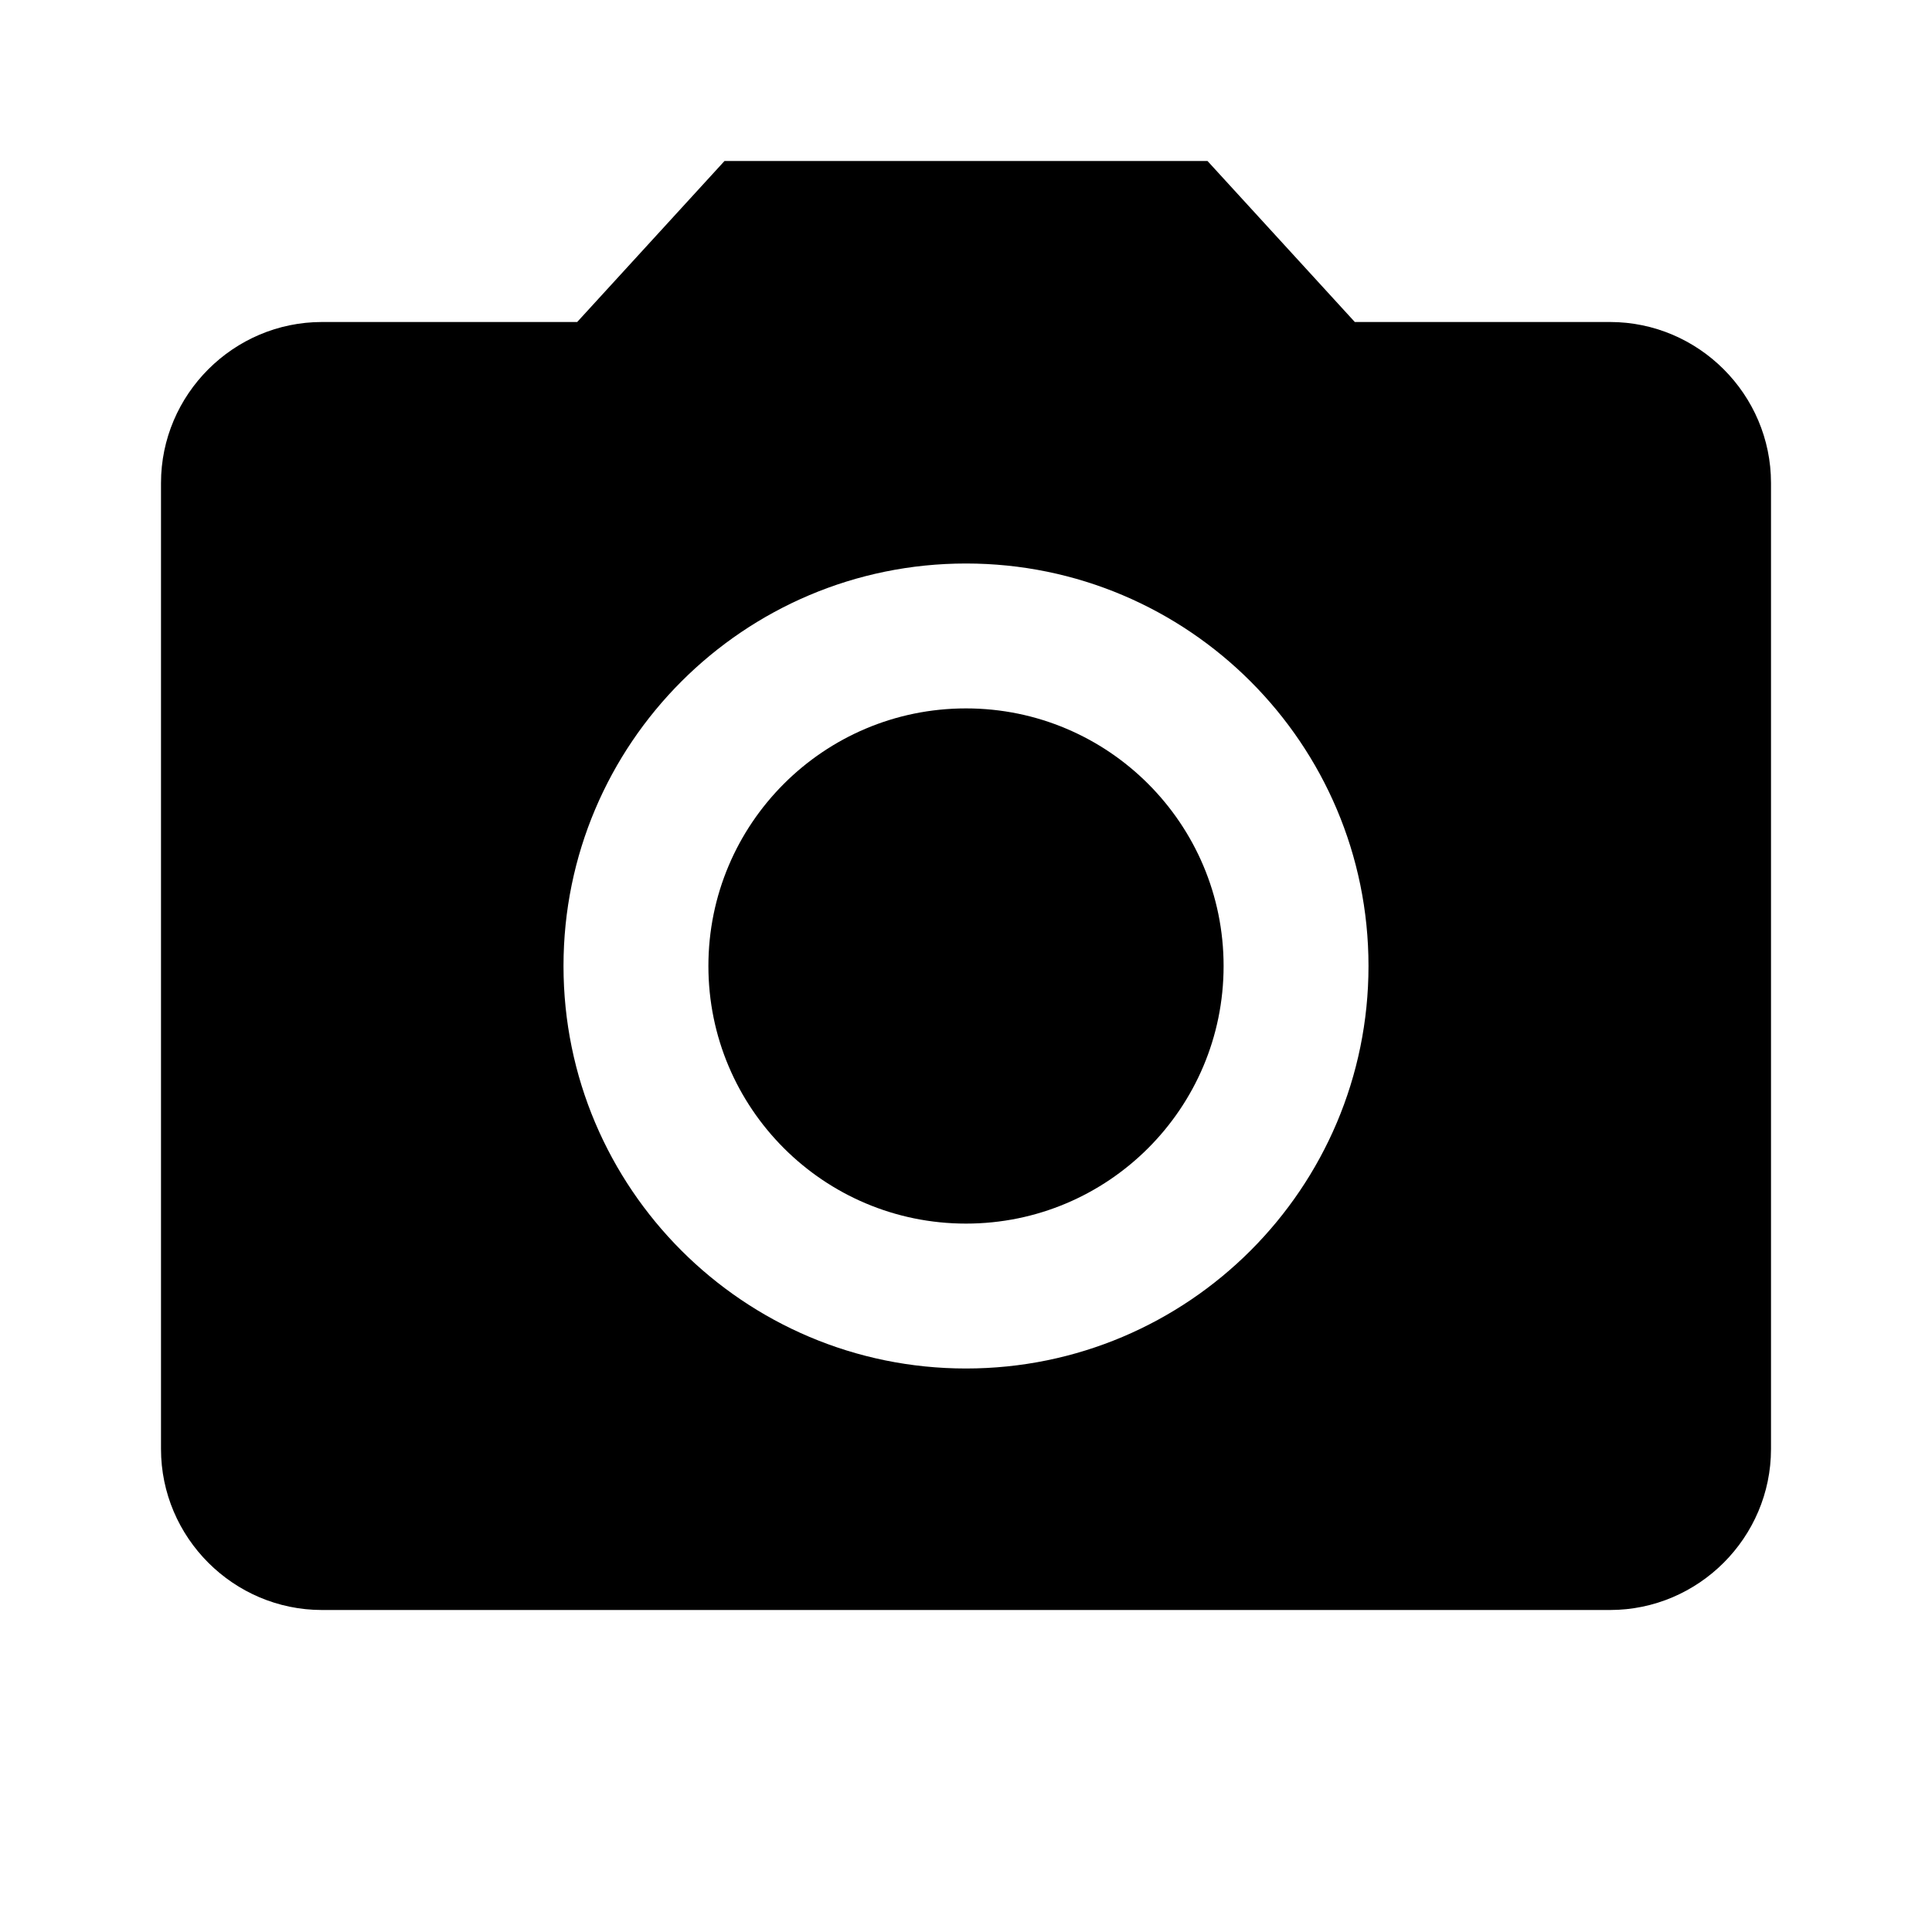
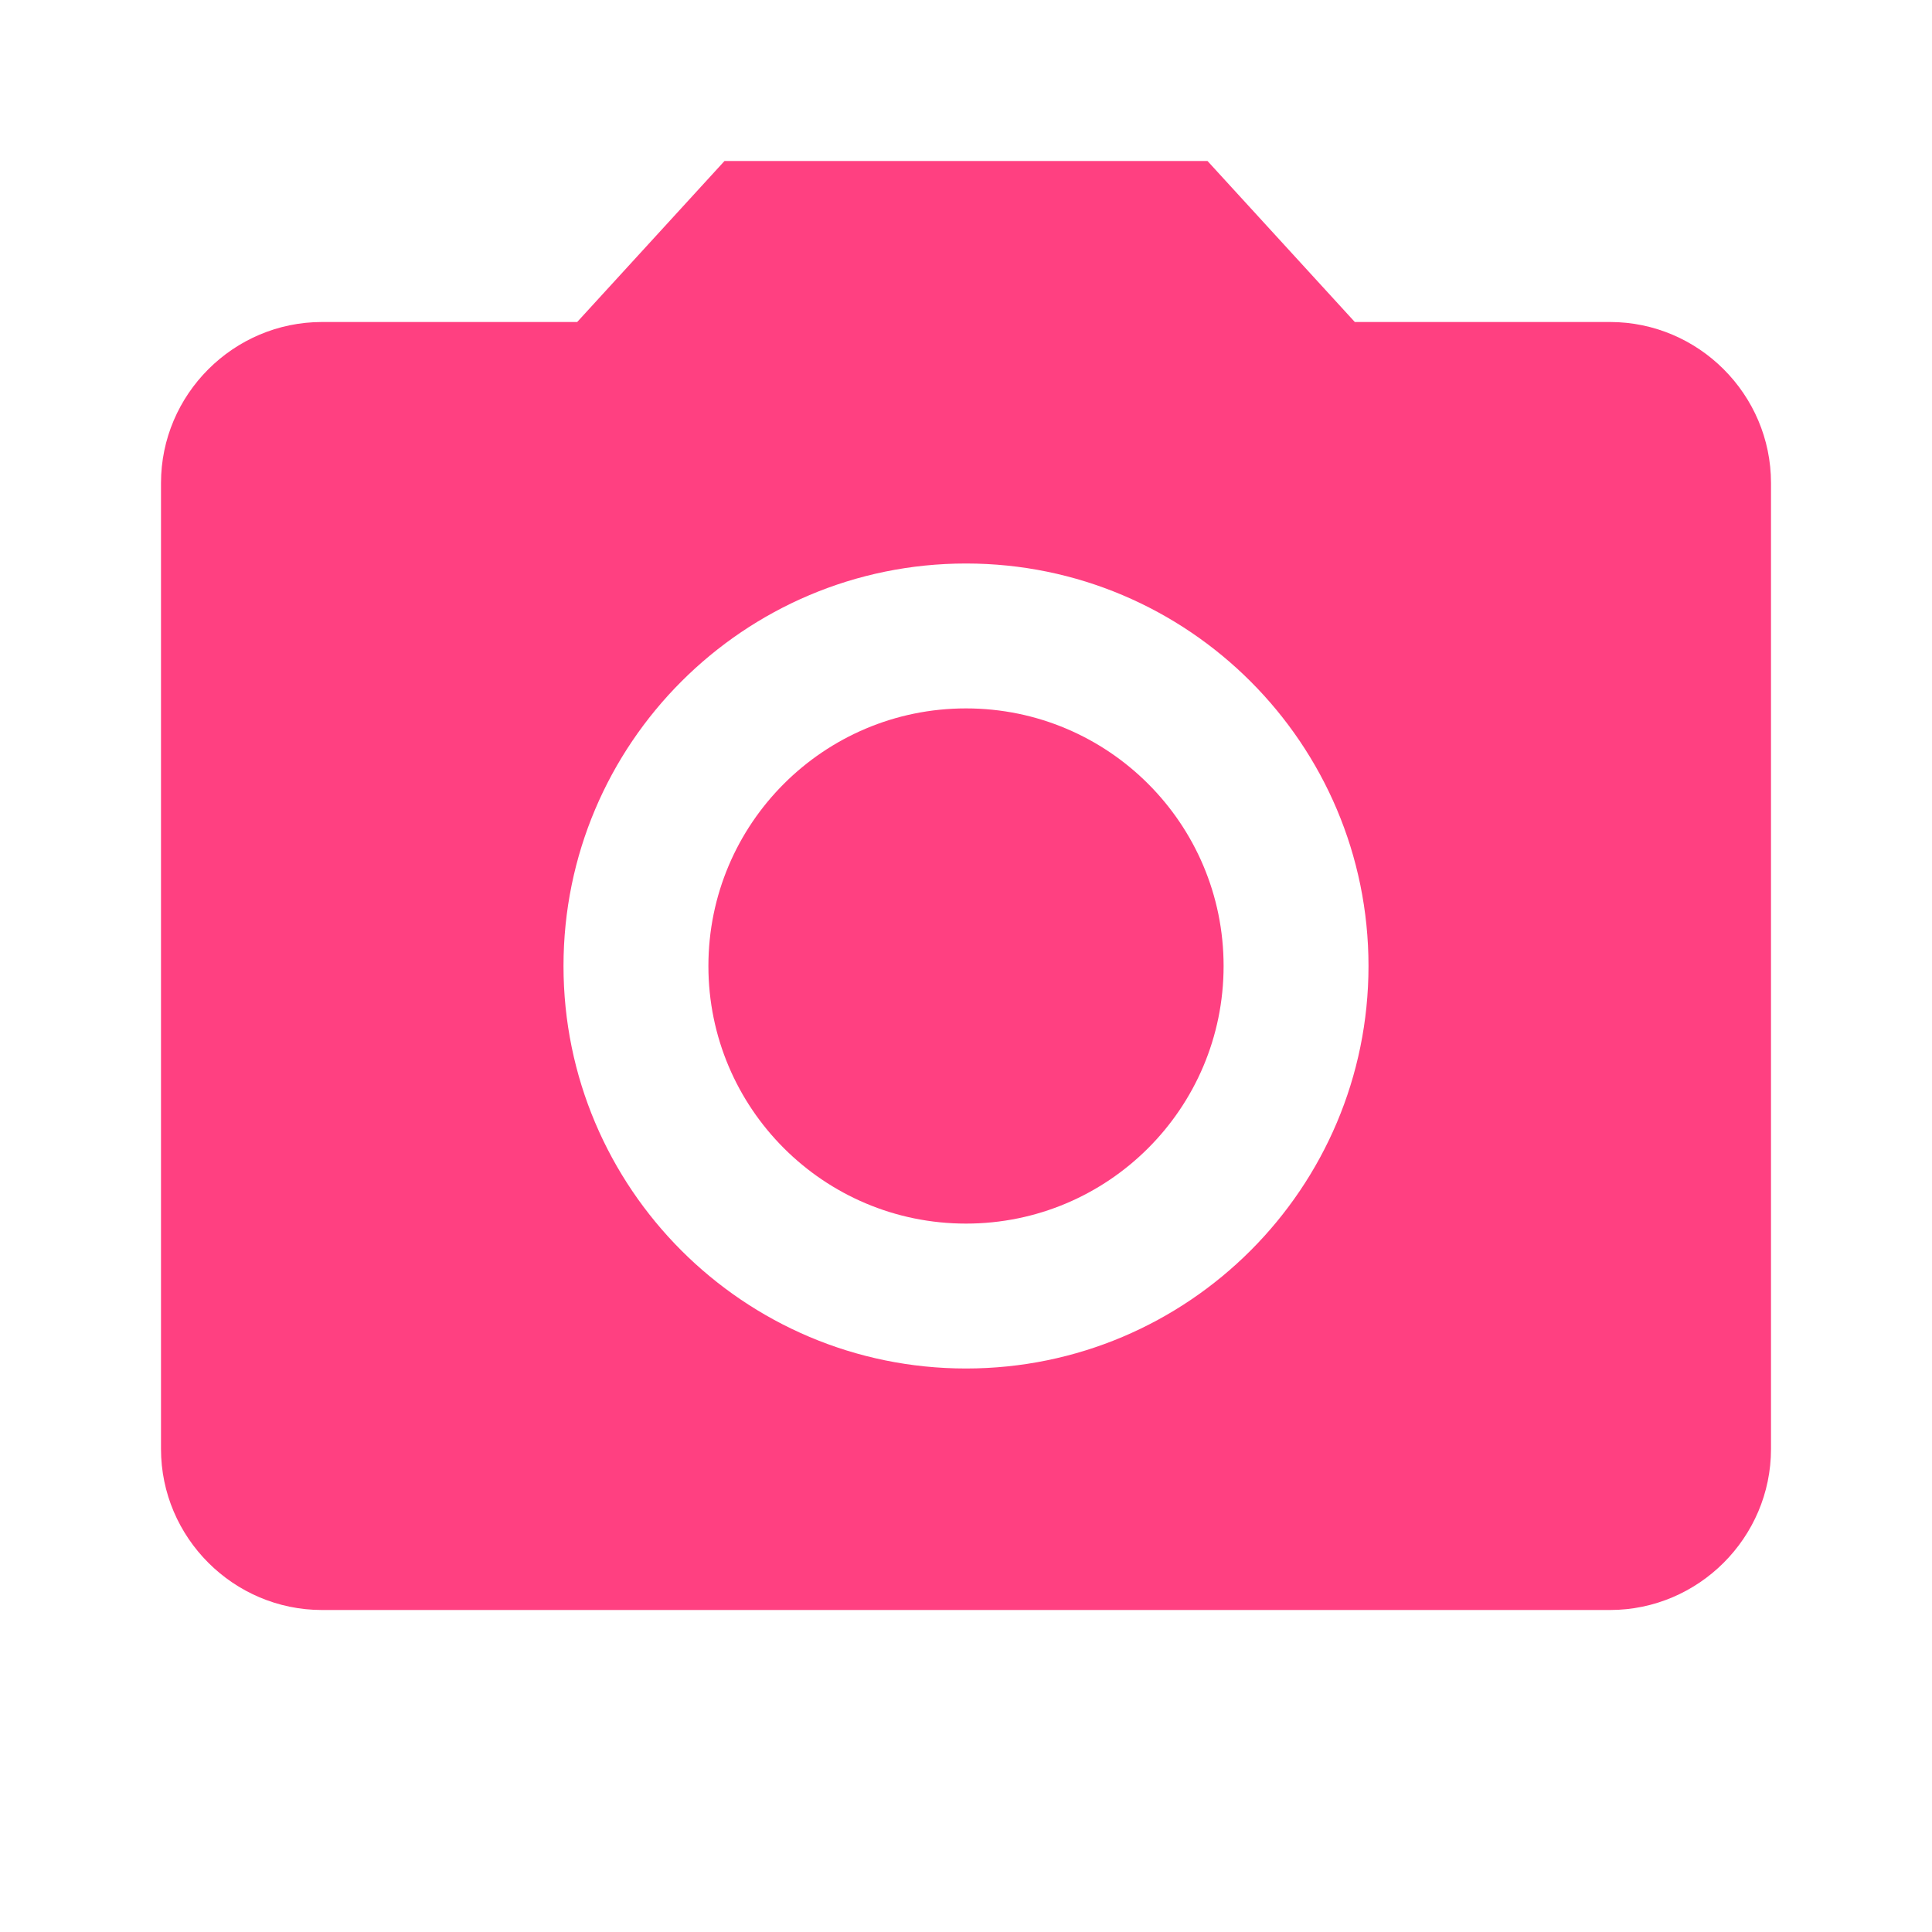
<svg xmlns="http://www.w3.org/2000/svg" width="18" height="18" viewBox="0 0 24 24">
-   <circle cx="12" cy="12" r="3.2" />
-   <path d="M9 2L7.17 4H4c-1.1 0-2 .9-2 2v12c0 1.1.9 2 2 2h16c1.1 0 2-.9 2-2V6c0-1.1-.9-2-2-2h-3.17L15 2H9zm3 15c-2.76 0-5-2.24-5-5s2.24-5 5-5 5 2.24 5 5-2.24 5-5 5z" />
+   <circle fill="#ff4081" cx="12" cy="12" r="3.2" />
+   <path fill="#ff4081" d="M9 2L7.17 4H4c-1.1 0-2 .9-2 2v12c0 1.1.9 2 2 2h16c1.1 0 2-.9 2-2V6c0-1.1-.9-2-2-2h-3.17L15 2H9zm3 15c-2.76 0-5-2.24-5-5s2.24-5 5-5 5 2.24 5 5-2.24 5-5 5z" />
  <path d="M0 0h24v24H0z" fill="none" />
</svg>
